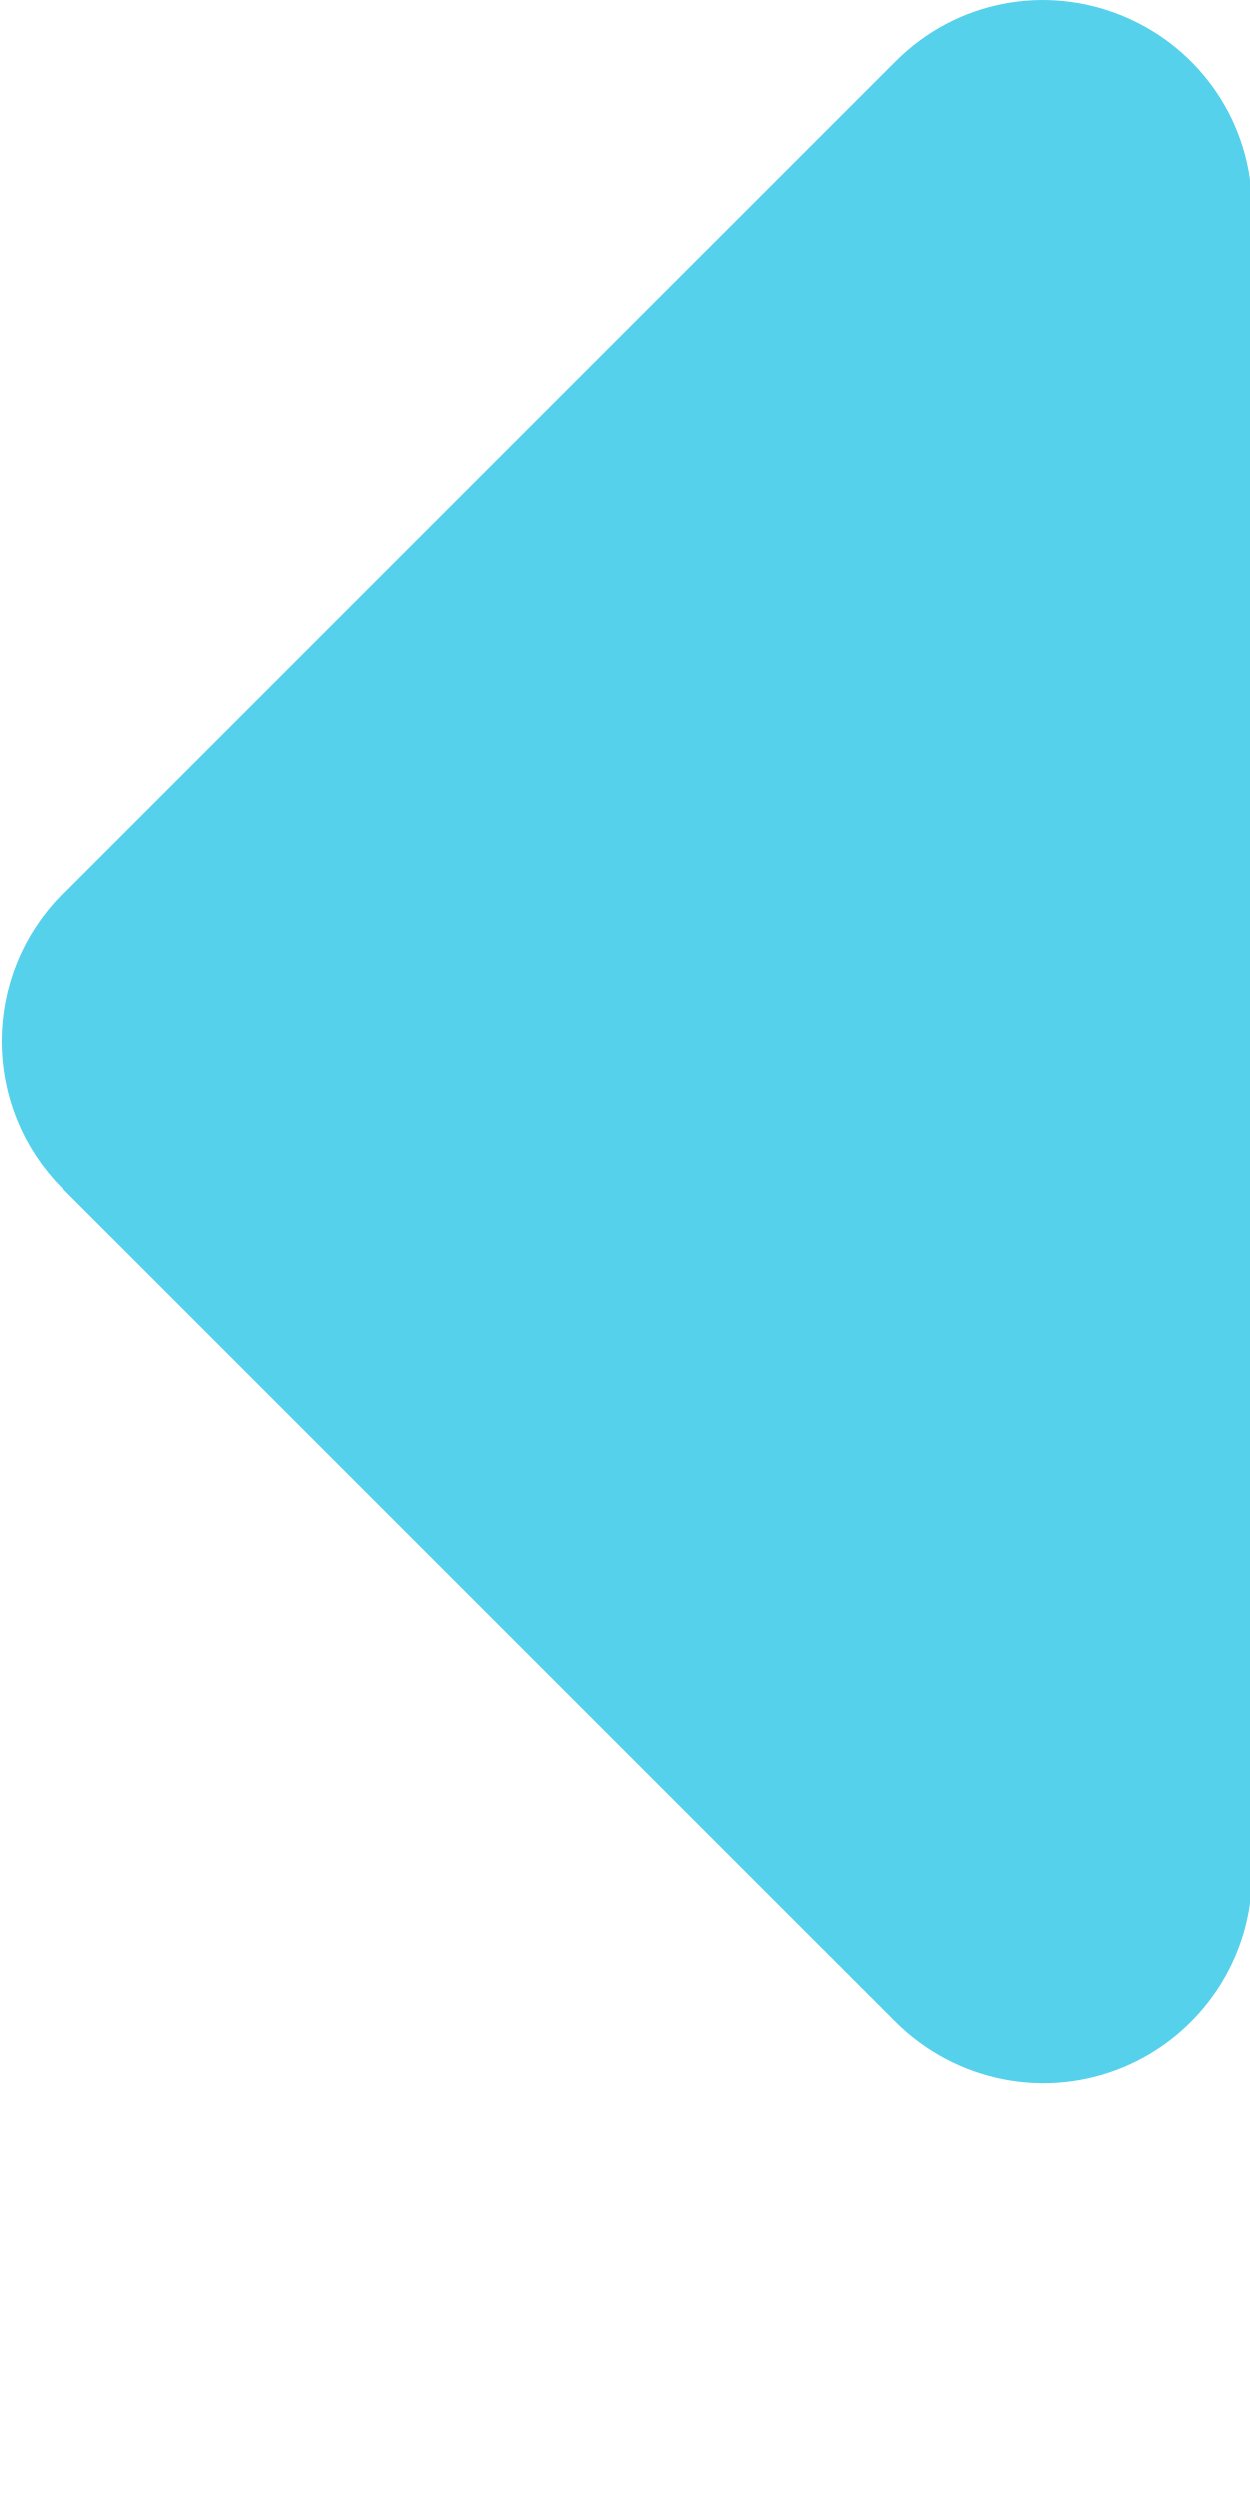
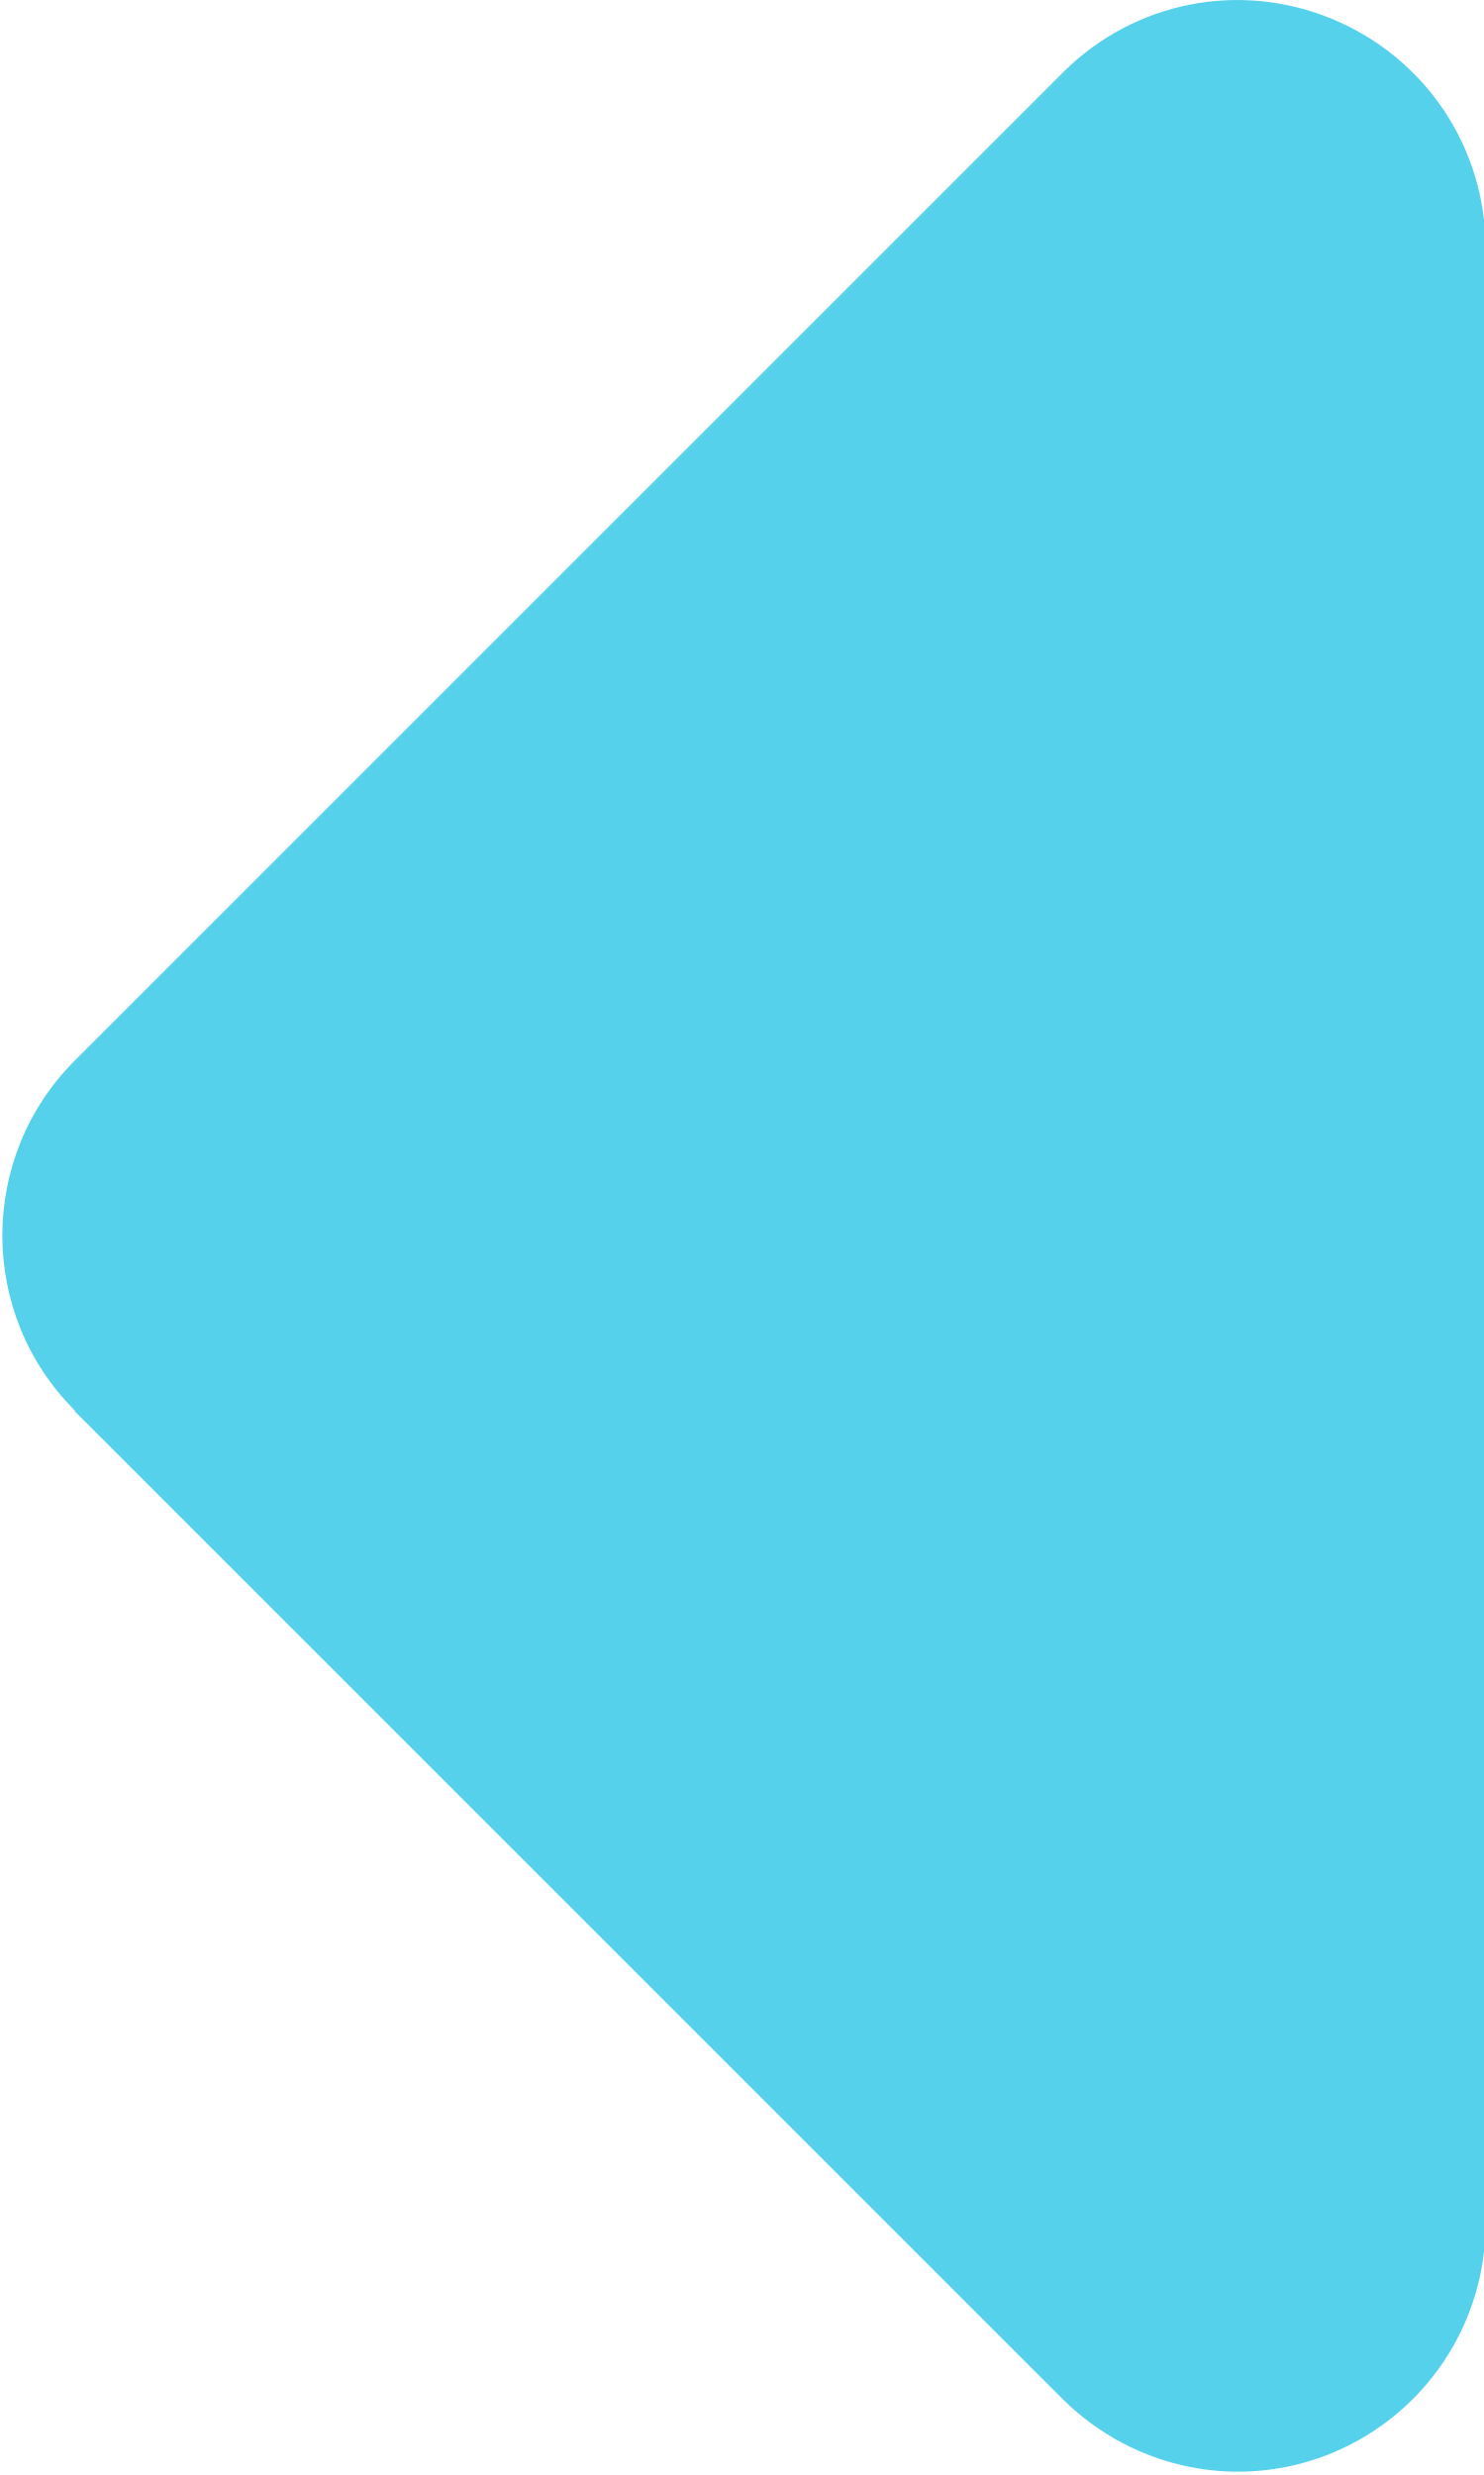
- <svg xmlns="http://www.w3.org/2000/svg" viewBox="0 0 16 32">
+ <svg xmlns="http://www.w3.org/2000/svg" viewBox="0 0 16 26.7">
  <path d="M 0.806 15.215 C -0.235 14.174 -0.235 12.484 0.806 11.442 L 11.468 0.781 C 12.235 0.015 13.376 -0.21 14.377 0.207 C 15.376 0.623 16.026 1.589 16.026 2.672 L 16.026 23.994 C 16.026 25.069 15.376 26.043 14.377 26.46 C 13.376 26.876 12.235 26.643 11.468 25.885 L 0.806 15.224 L 0.806 15.215 Z" style="fill: rgb(85, 209, 236);" />
</svg>
